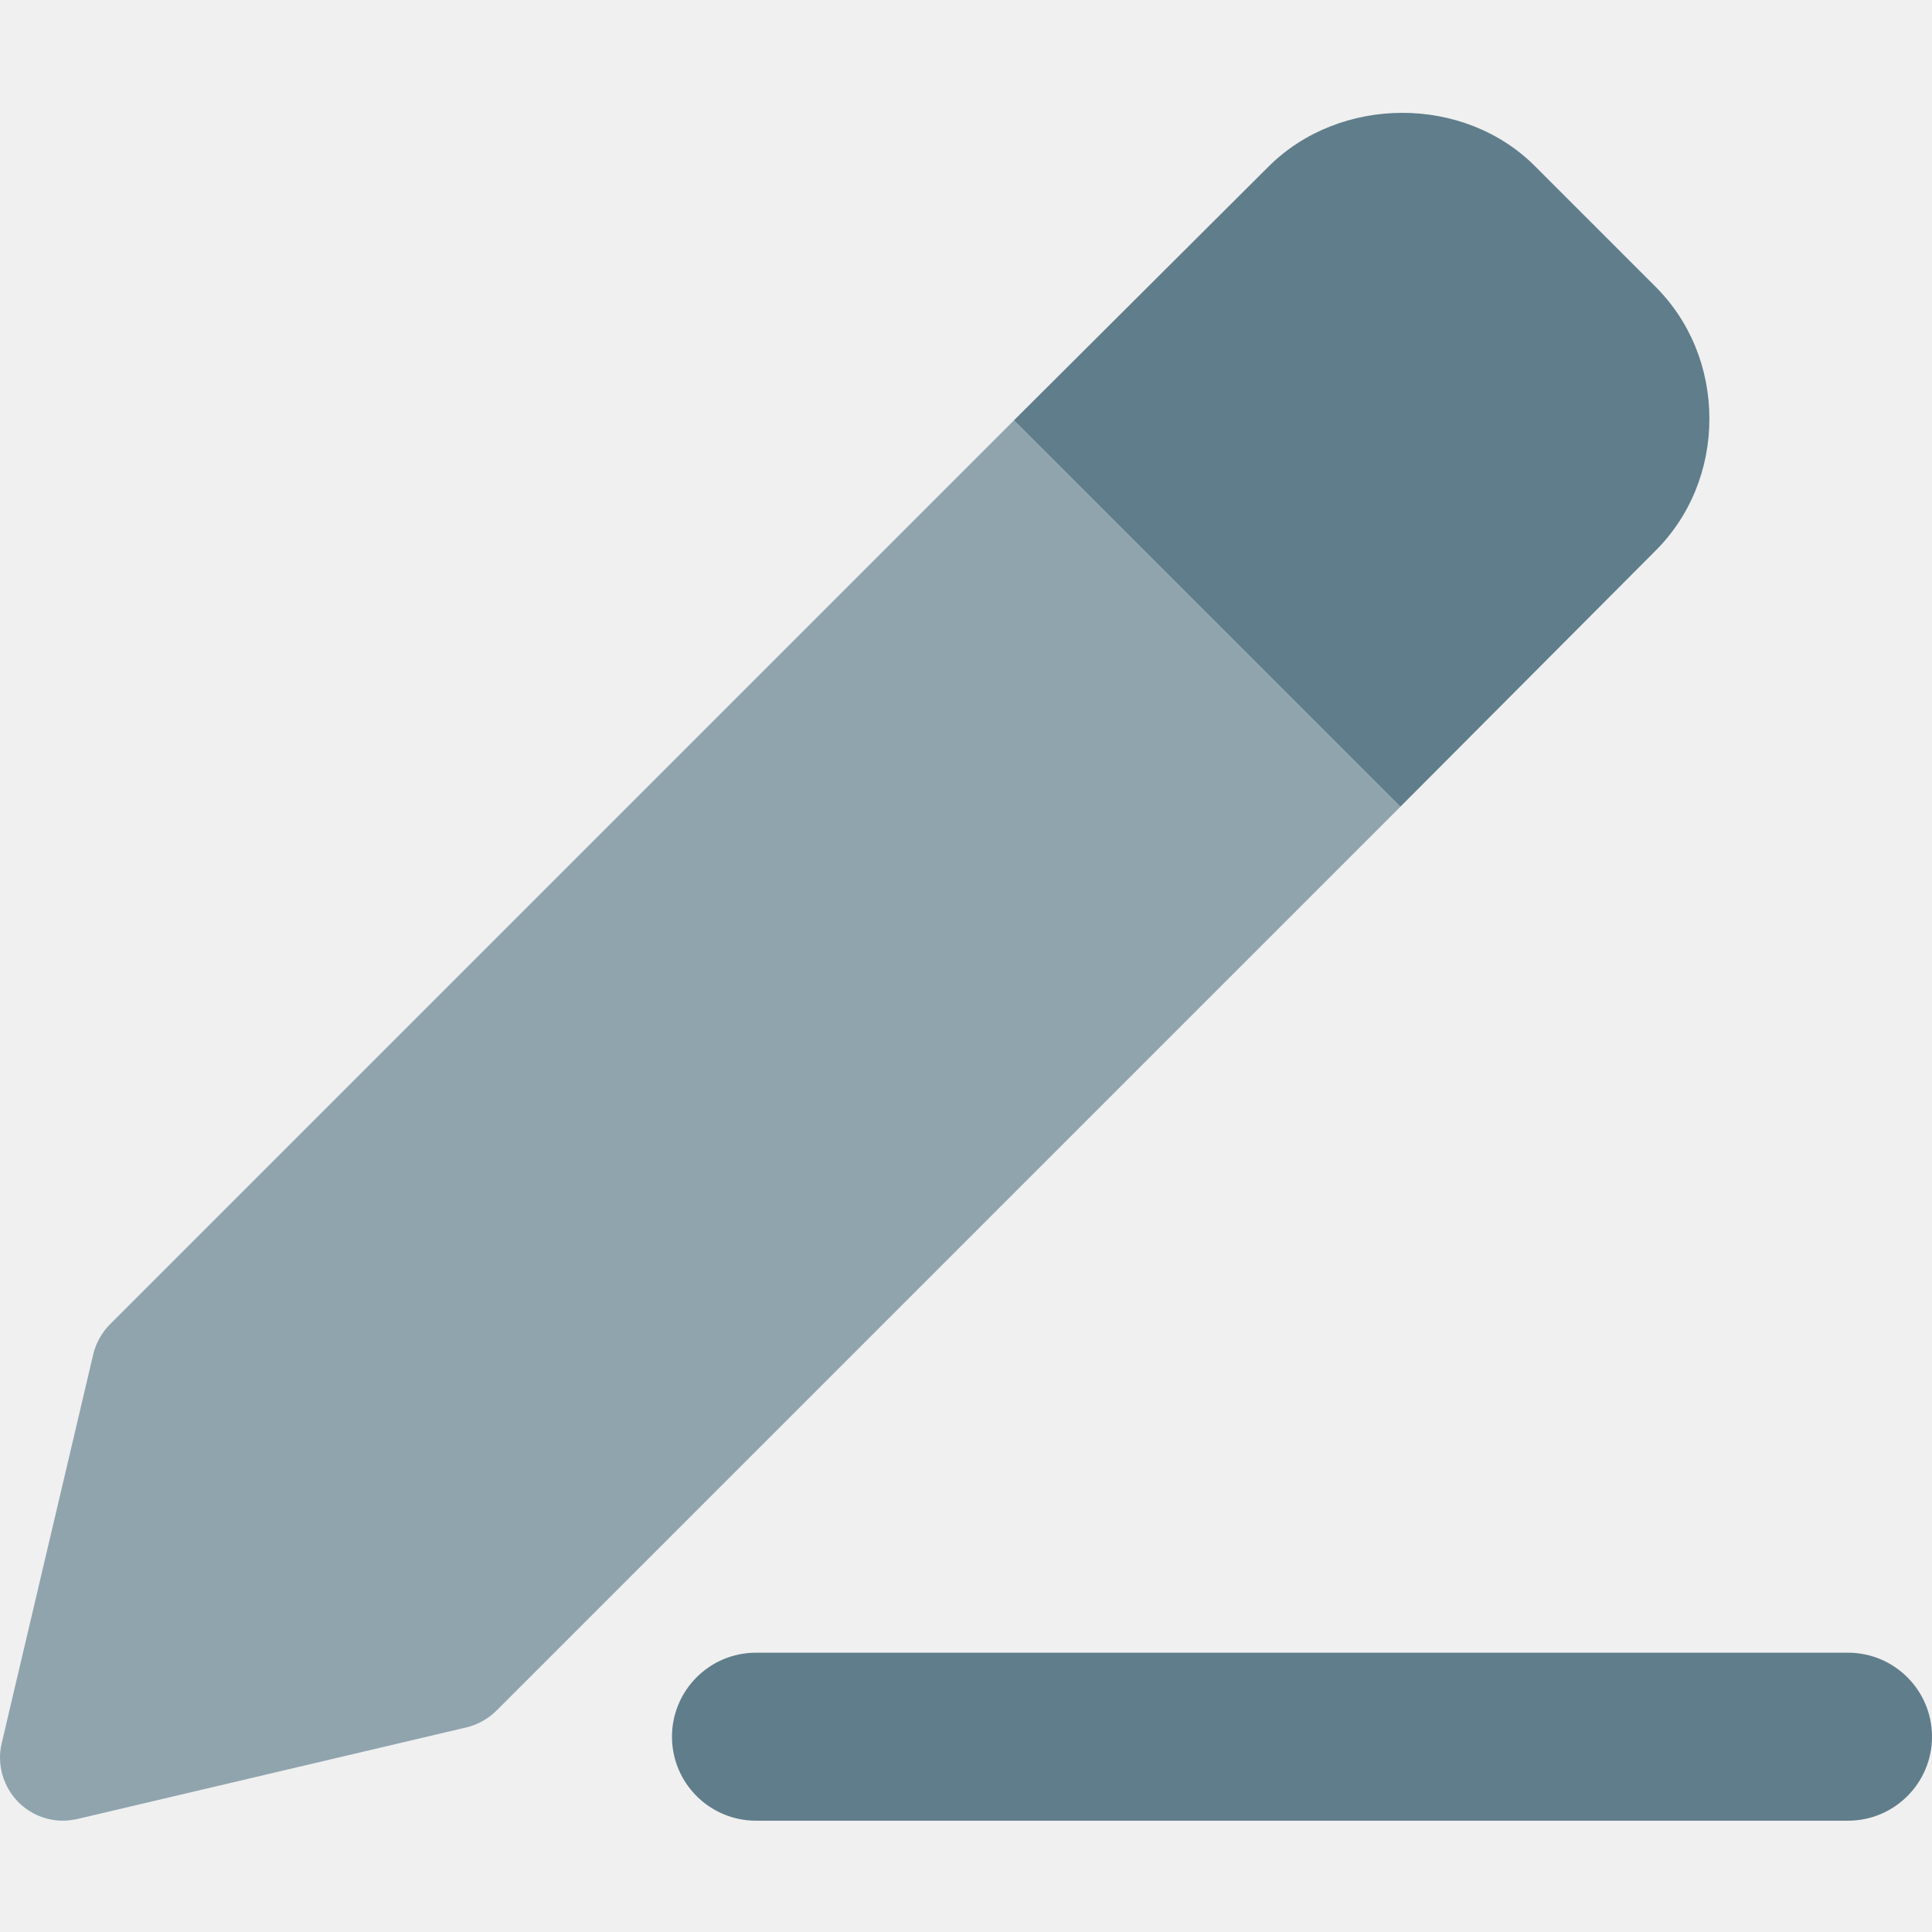
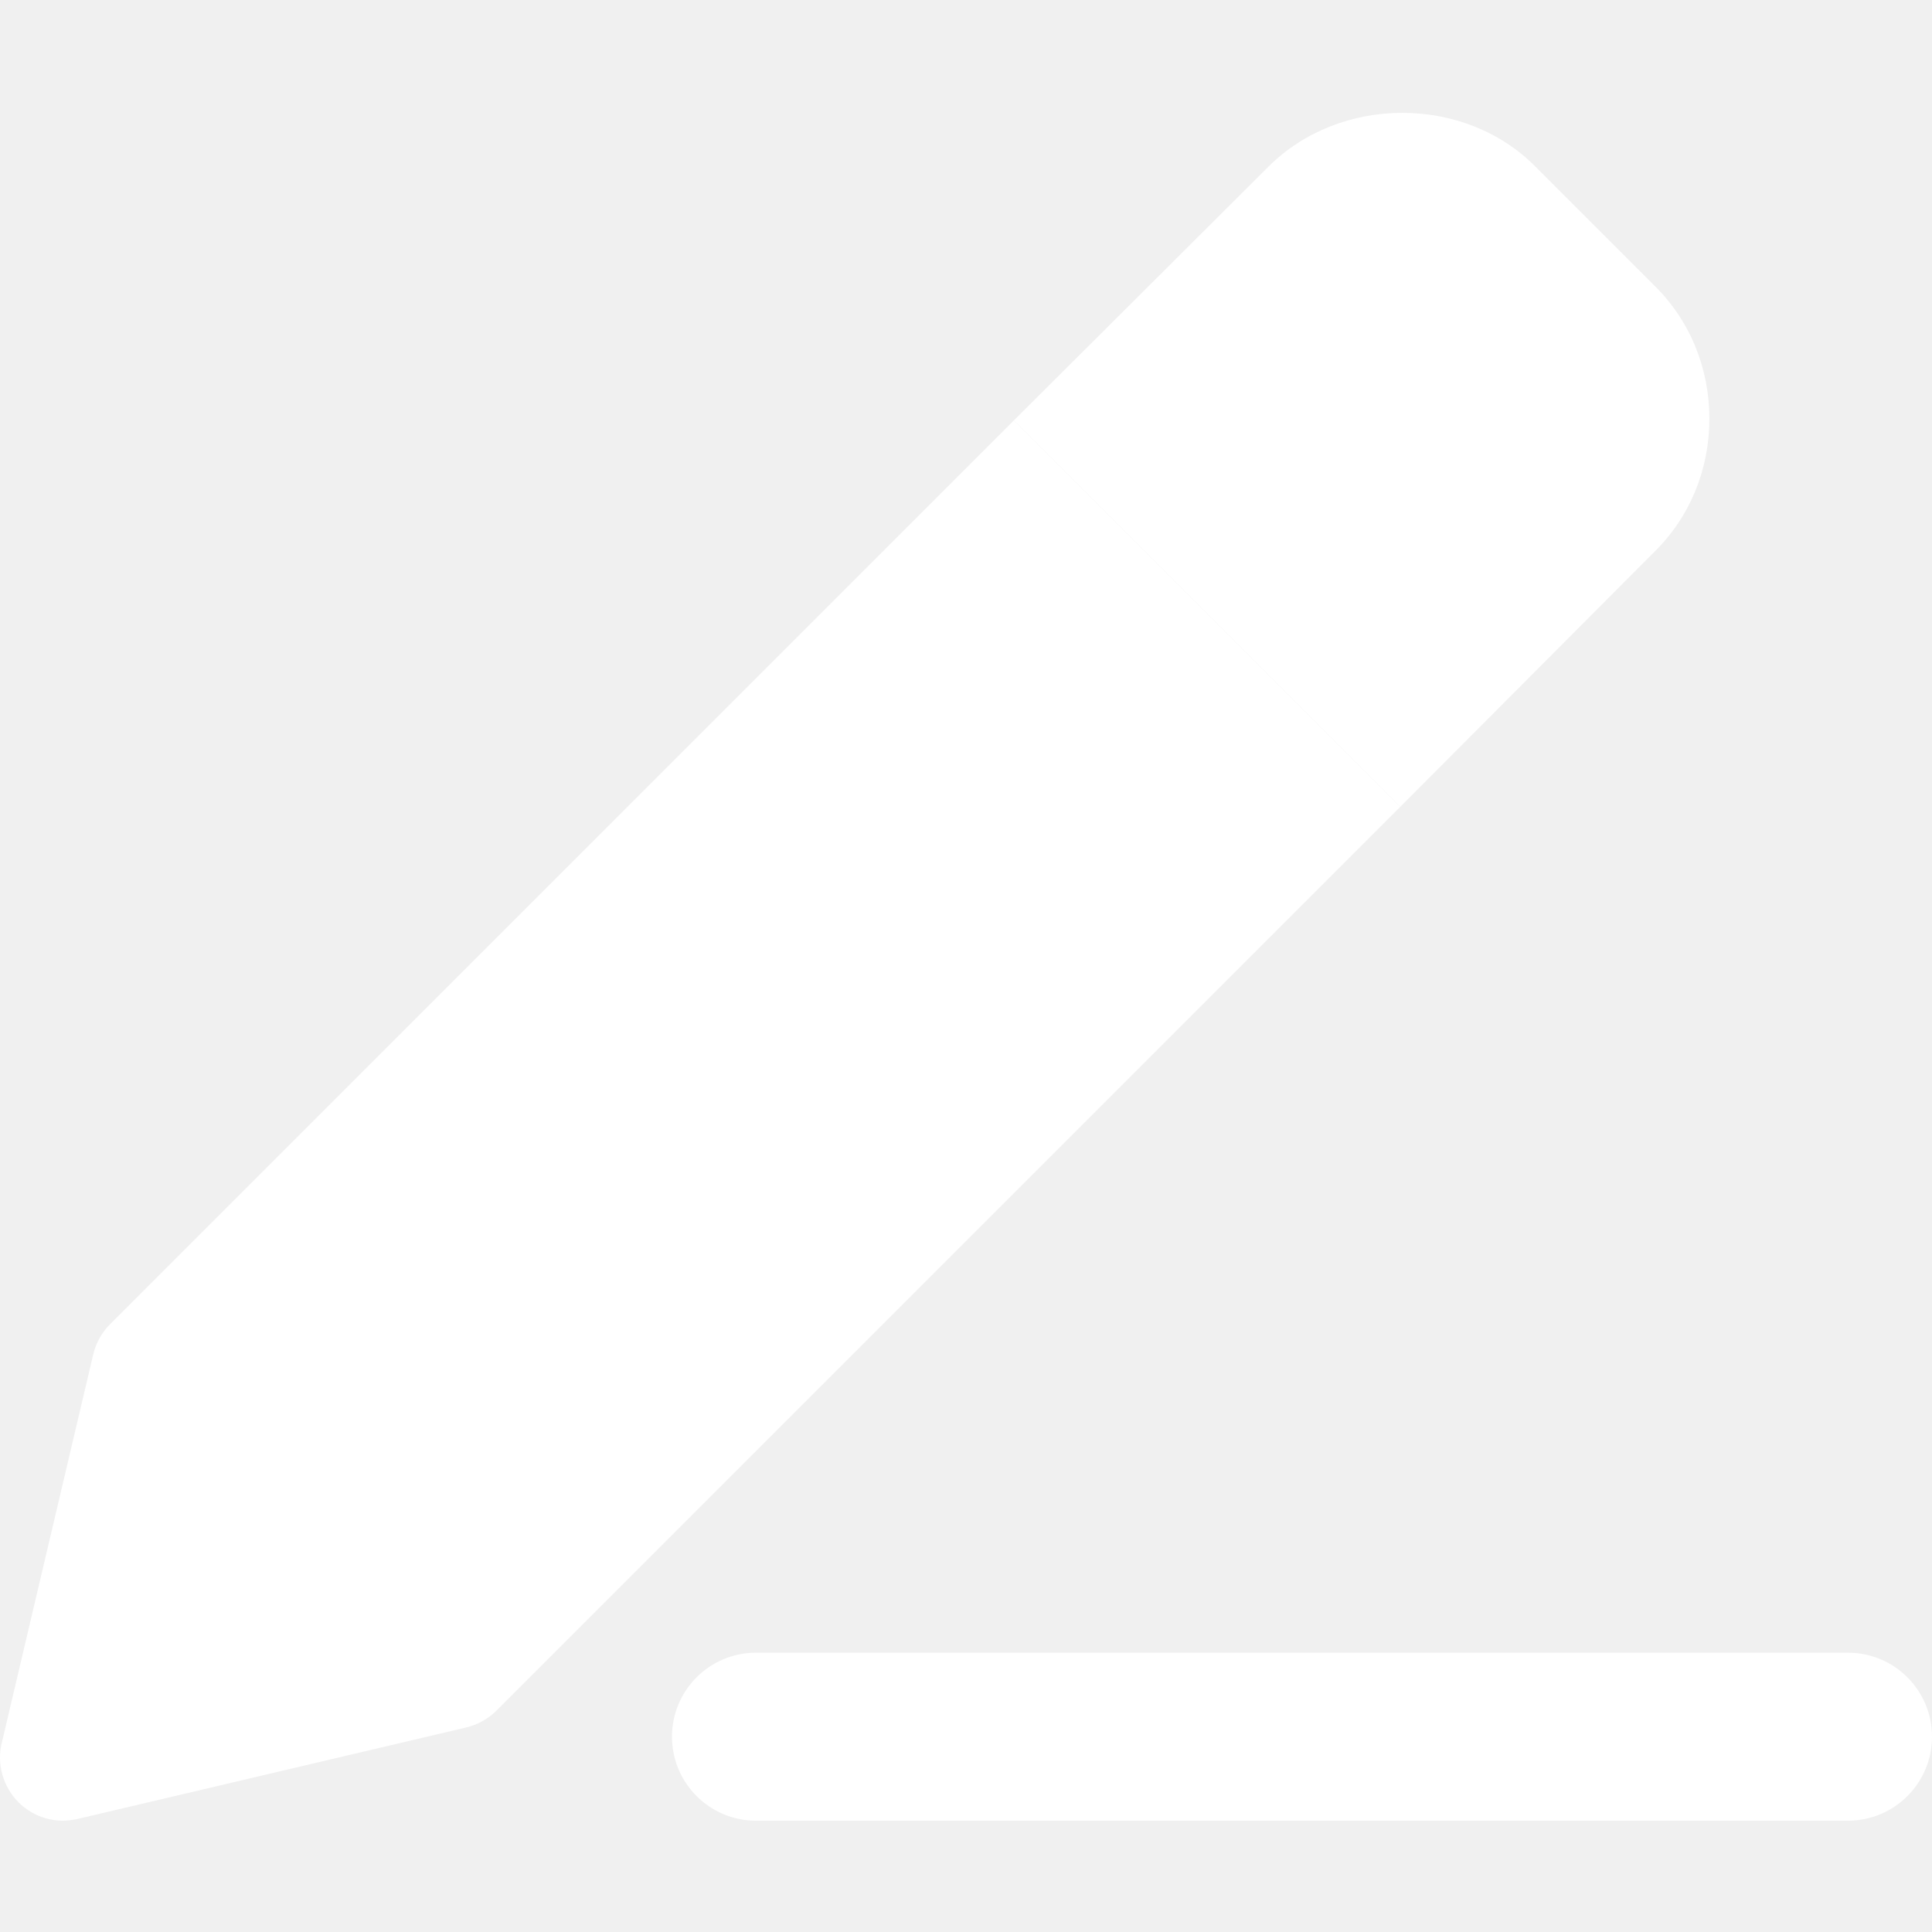
<svg xmlns="http://www.w3.org/2000/svg" height="490pt" viewBox="0 -28 490.66 490" width="490pt">
-   <path d="m434.125 78.012c0 12.797-4.906 24.957-14.078 33.918l-64.426 64.641-98.133-98.133 64.637-64.426c18.137-18.137 49.707-18.348 67.844 0l30.078 30.078c9.172 8.961 14.078 21.121 14.078 33.922zm0 0" fill="#607d8b" />
-   <path d="m355.621 176.57-229.547 229.547c-2.133 2.133-4.906 3.625-7.68 4.266l-98.773 23.254c-1.066.215-2.348.426-3.629.426-4.266 0-8.32-1.707-11.305-4.691-3.84-3.84-5.547-9.602-4.266-14.934l23.25-98.773c.641-2.773 2.137-5.547 4.27-7.68l229.547-229.547zm0 0" fill="#90a4ae" />
-   <path d="m469.328 434.062h-277.336c-11.773 0-21.332-9.555-21.332-21.332 0-11.777 9.559-21.332 21.332-21.332h277.336c11.773 0 21.332 9.555 21.332 21.332 0 11.777-9.559 21.332-21.332 21.332zm0 0" fill="#607d8b" />
+   <path d="m434.125 78.012c0 12.797-4.906 24.957-14.078 33.918l-64.426 64.641-98.133-98.133 64.637-64.426c18.137-18.137 49.707-18.348 67.844 0l30.078 30.078c9.172 8.961 14.078 21.121 14.078 33.922zm0 0" fill="#FFF" />
+   <path d="m355.621 176.57-229.547 229.547c-2.133 2.133-4.906 3.625-7.68 4.266l-98.773 23.254c-1.066.215-2.348.426-3.629.426-4.266 0-8.32-1.707-11.305-4.691-3.84-3.84-5.547-9.602-4.266-14.934l23.25-98.773c.641-2.773 2.137-5.547 4.27-7.68l229.547-229.547zm0 0" fill="#FFF" />
+   <path d="m469.328 434.062h-277.336c-11.773 0-21.332-9.555-21.332-21.332 0-11.777 9.559-21.332 21.332-21.332h277.336c11.773 0 21.332 9.555 21.332 21.332 0 11.777-9.559 21.332-21.332 21.332zm0 0" fill="#FFF" />
</svg>
